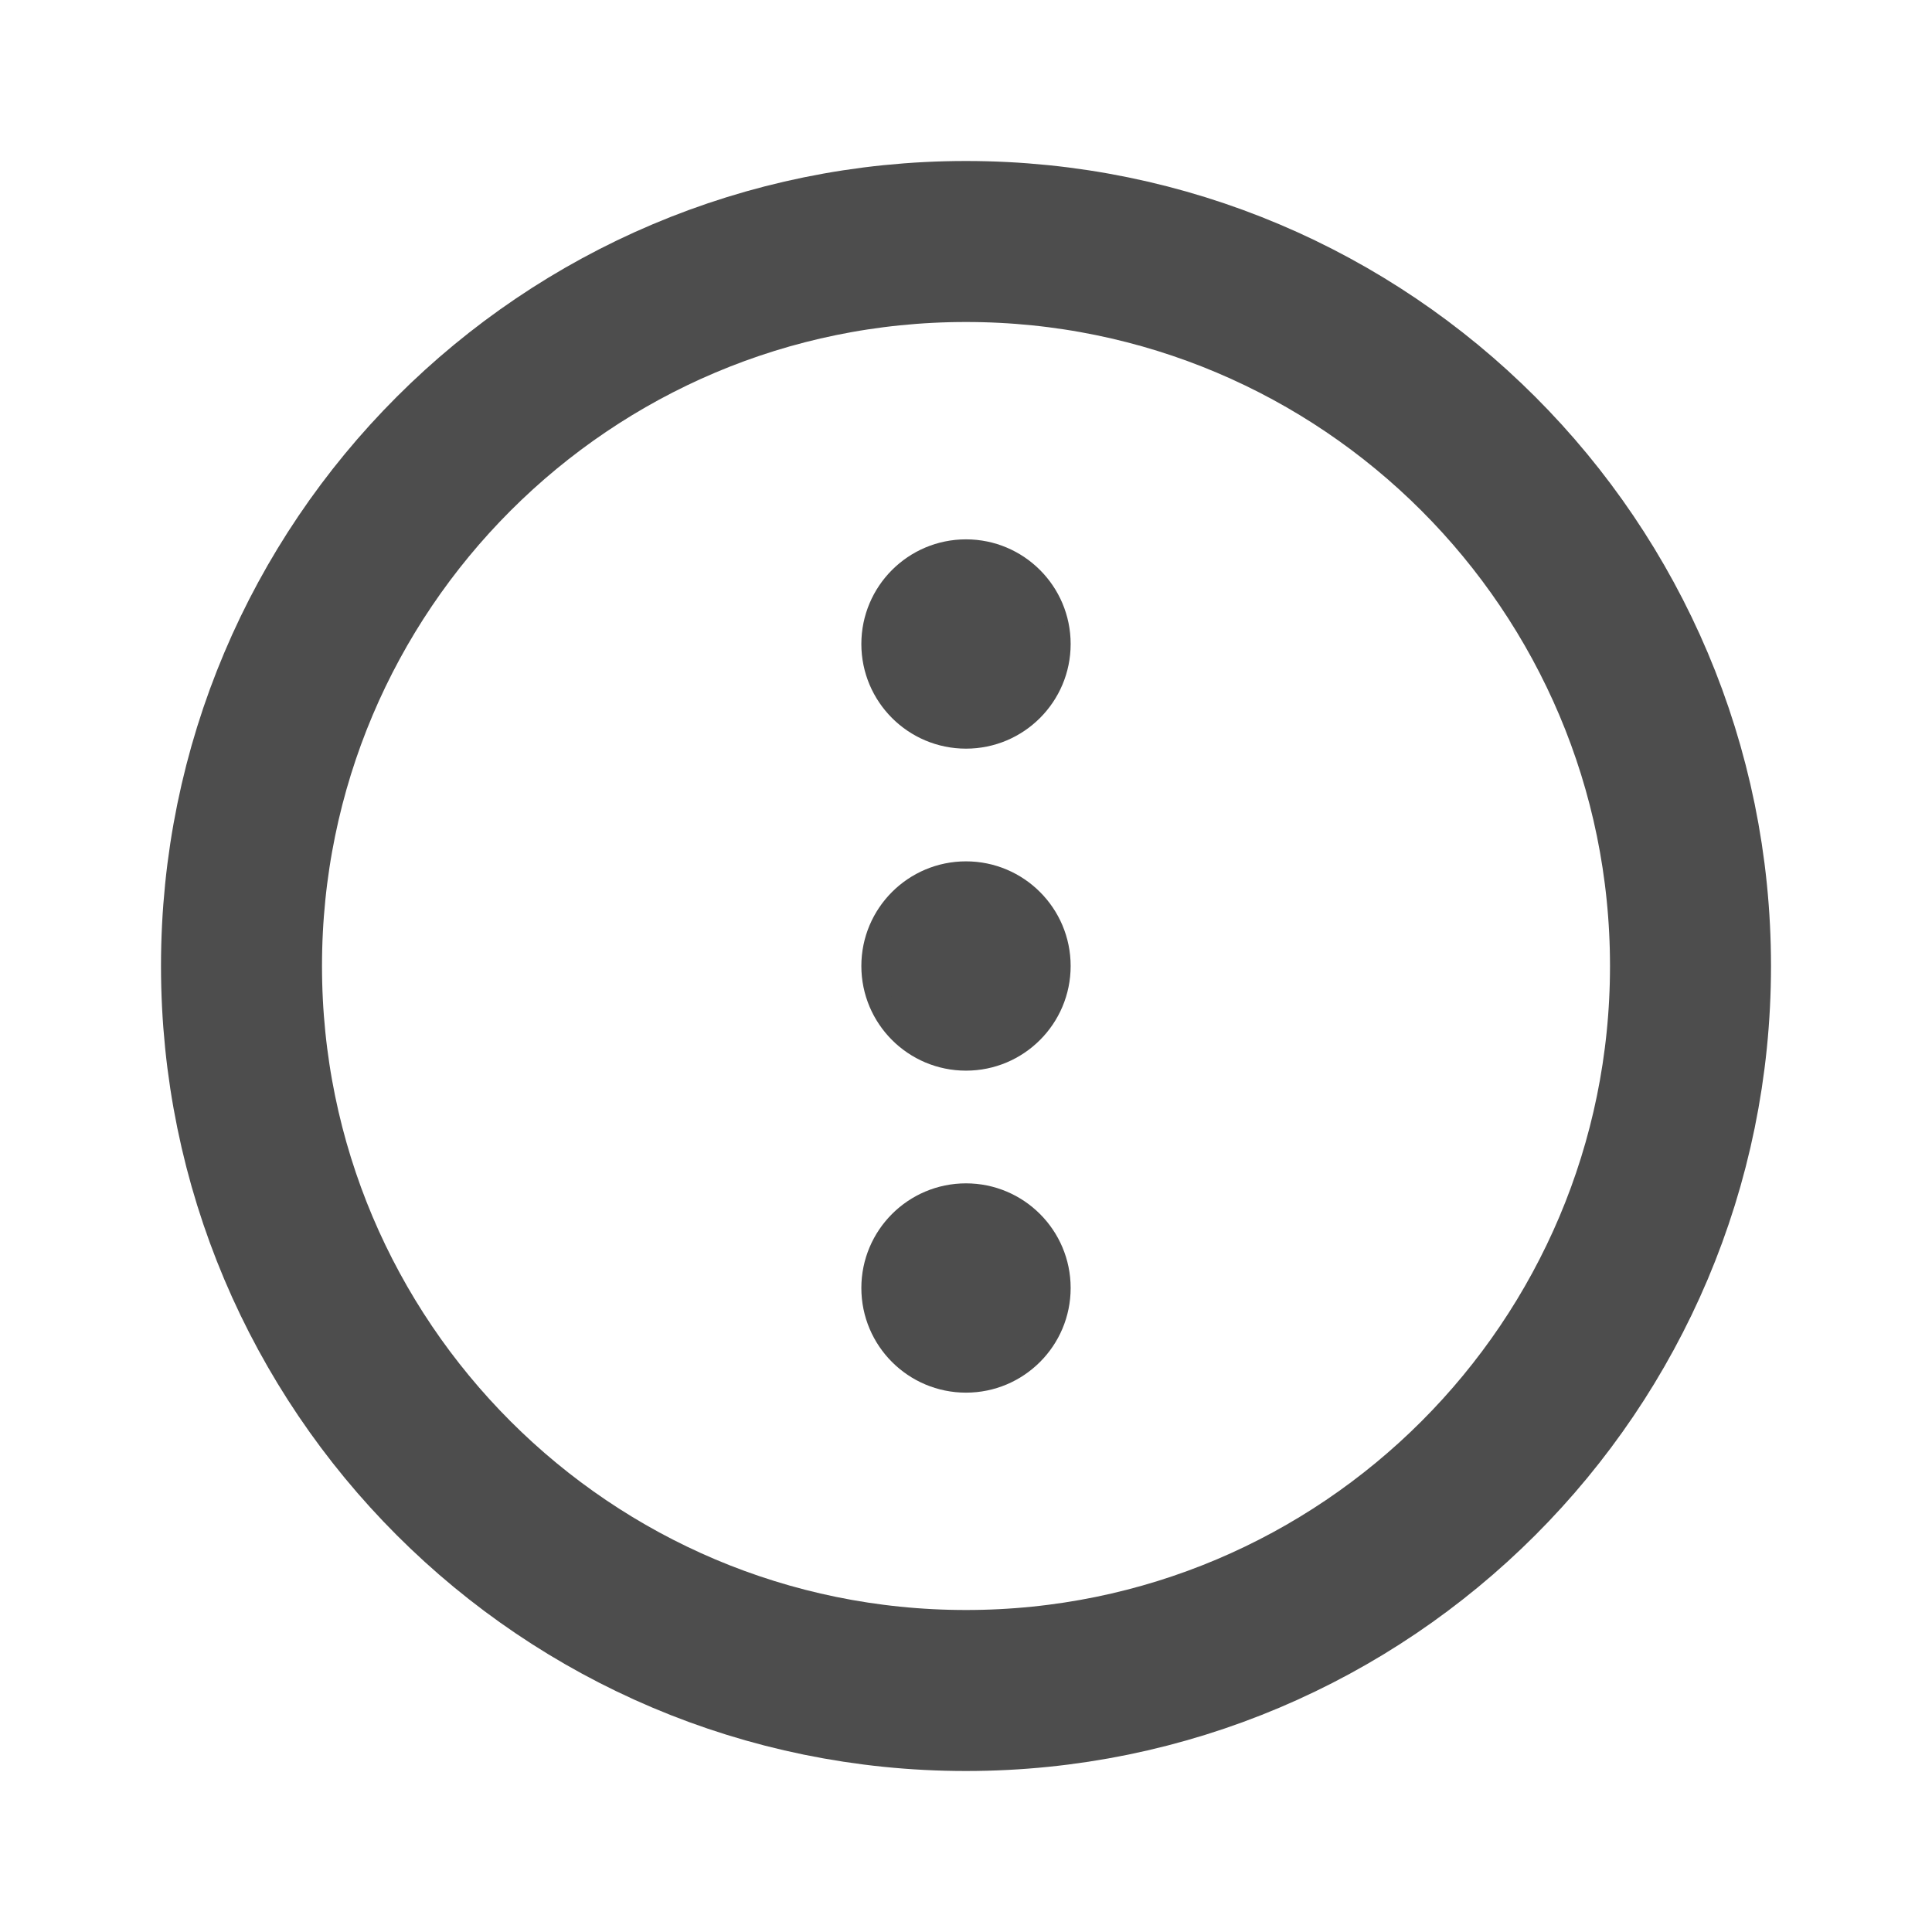
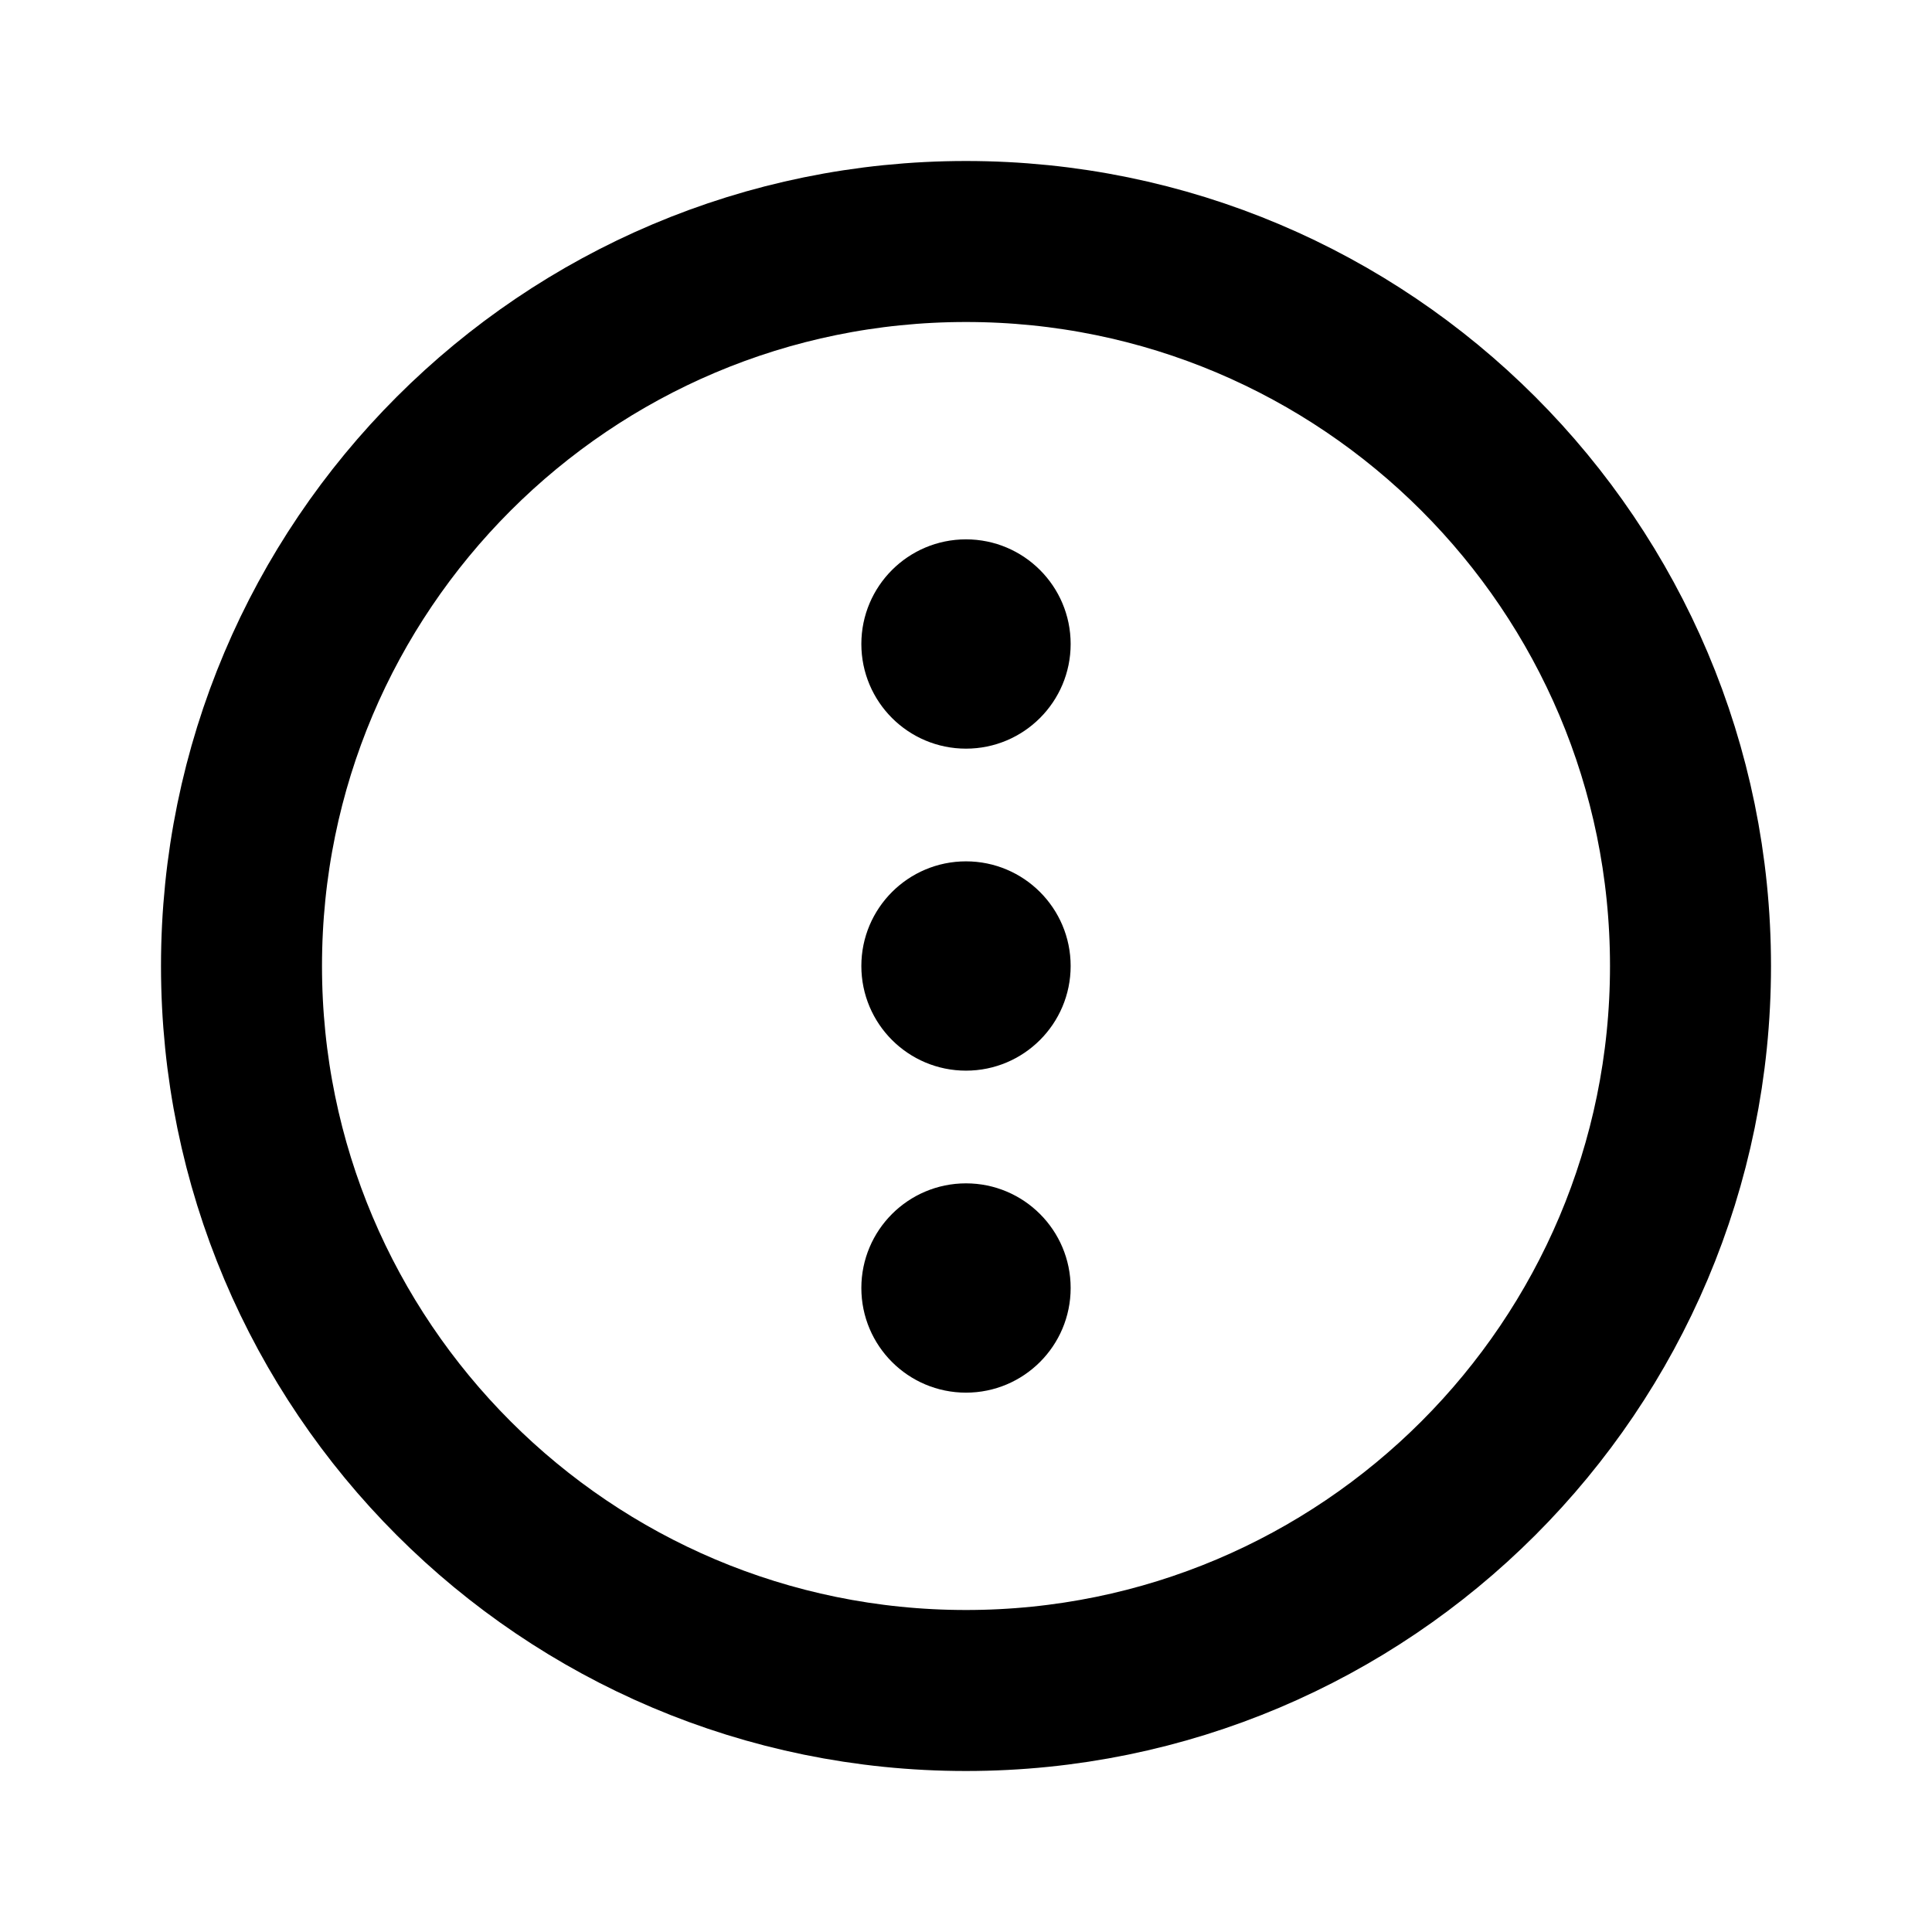
- <svg xmlns="http://www.w3.org/2000/svg" width="800px" height="800px" viewBox="0 0 24 24" fill="none">
-   <g id="SVGRepo_bgCarrier" stroke-width="0" />
-   <g id="SVGRepo_tracerCarrier" stroke-linecap="round" stroke-linejoin="round" />
-   <g id="SVGRepo_iconCarrier">
-     <rect x="3" y="3" width="18" height="18" rx="9" stroke="#4d4d4d" stroke-width="2" />
-     <path d="M10.85 8C10.85 8.635 11.365 9.15 12 9.15C12.635 9.15 13.15 8.635 13.15 8C13.15 7.365 12.635 6.85 12 6.85C11.365 6.85 10.85 7.365 10.85 8Z" fill="#4d4d4d" stroke="#4d4d4d" stroke-width="0.3" stroke-linecap="round" stroke-linejoin="round" />
-     <path d="M10.85 16C10.85 16.635 11.365 17.15 12 17.15C12.635 17.15 13.15 16.635 13.15 16C13.15 15.365 12.635 14.85 12 14.85C11.365 14.85 10.85 15.365 10.85 16Z" fill="#4d4d4d" stroke="#4d4d4d" stroke-width="0.3" stroke-linecap="round" stroke-linejoin="round" />
-     <path d="M10.85 12C10.85 12.635 11.365 13.15 12 13.15C12.635 13.15 13.15 12.635 13.15 12C13.15 11.365 12.635 10.85 12 10.85C11.365 10.85 10.85 11.365 10.85 12Z" fill="#4d4d4d" stroke="#4d4d4d" stroke-width="0.3" stroke-linecap="round" stroke-linejoin="round" />
-   </g>
+ <svg xmlns="http://www.w3.org/2000/svg" width="24px" height="24px" viewBox="0 0 24 24" fill="none">
+   <rect x="3" y="3" width="18" height="18" rx="9" stroke="currentColor" stroke-width="2" />
+   <path d="M10.85 8C10.85 8.635 11.365 9.15 12 9.15C12.635 9.15 13.15 8.635 13.15 8C13.15 7.365 12.635 6.85 12 6.85C11.365 6.85 10.85 7.365 10.85 8Z" fill="currentColor" stroke="currentColor" stroke-width="0.3" stroke-linecap="round" stroke-linejoin="round" />
+   <path d="M10.85 16C10.85 16.635 11.365 17.15 12 17.15C12.635 17.15 13.15 16.635 13.15 16C13.15 15.365 12.635 14.85 12 14.85C11.365 14.85 10.85 15.365 10.85 16Z" fill="currentColor" stroke="currentColor" stroke-width="0.3" stroke-linecap="round" stroke-linejoin="round" />
+   <path d="M10.85 12C10.85 12.635 11.365 13.15 12 13.15C12.635 13.15 13.15 12.635 13.15 12C13.15 11.365 12.635 10.85 12 10.85C11.365 10.85 10.85 11.365 10.85 12Z" fill="currentColor" stroke="currentColor" stroke-width="0.3" stroke-linecap="round" stroke-linejoin="round" />
</svg>
